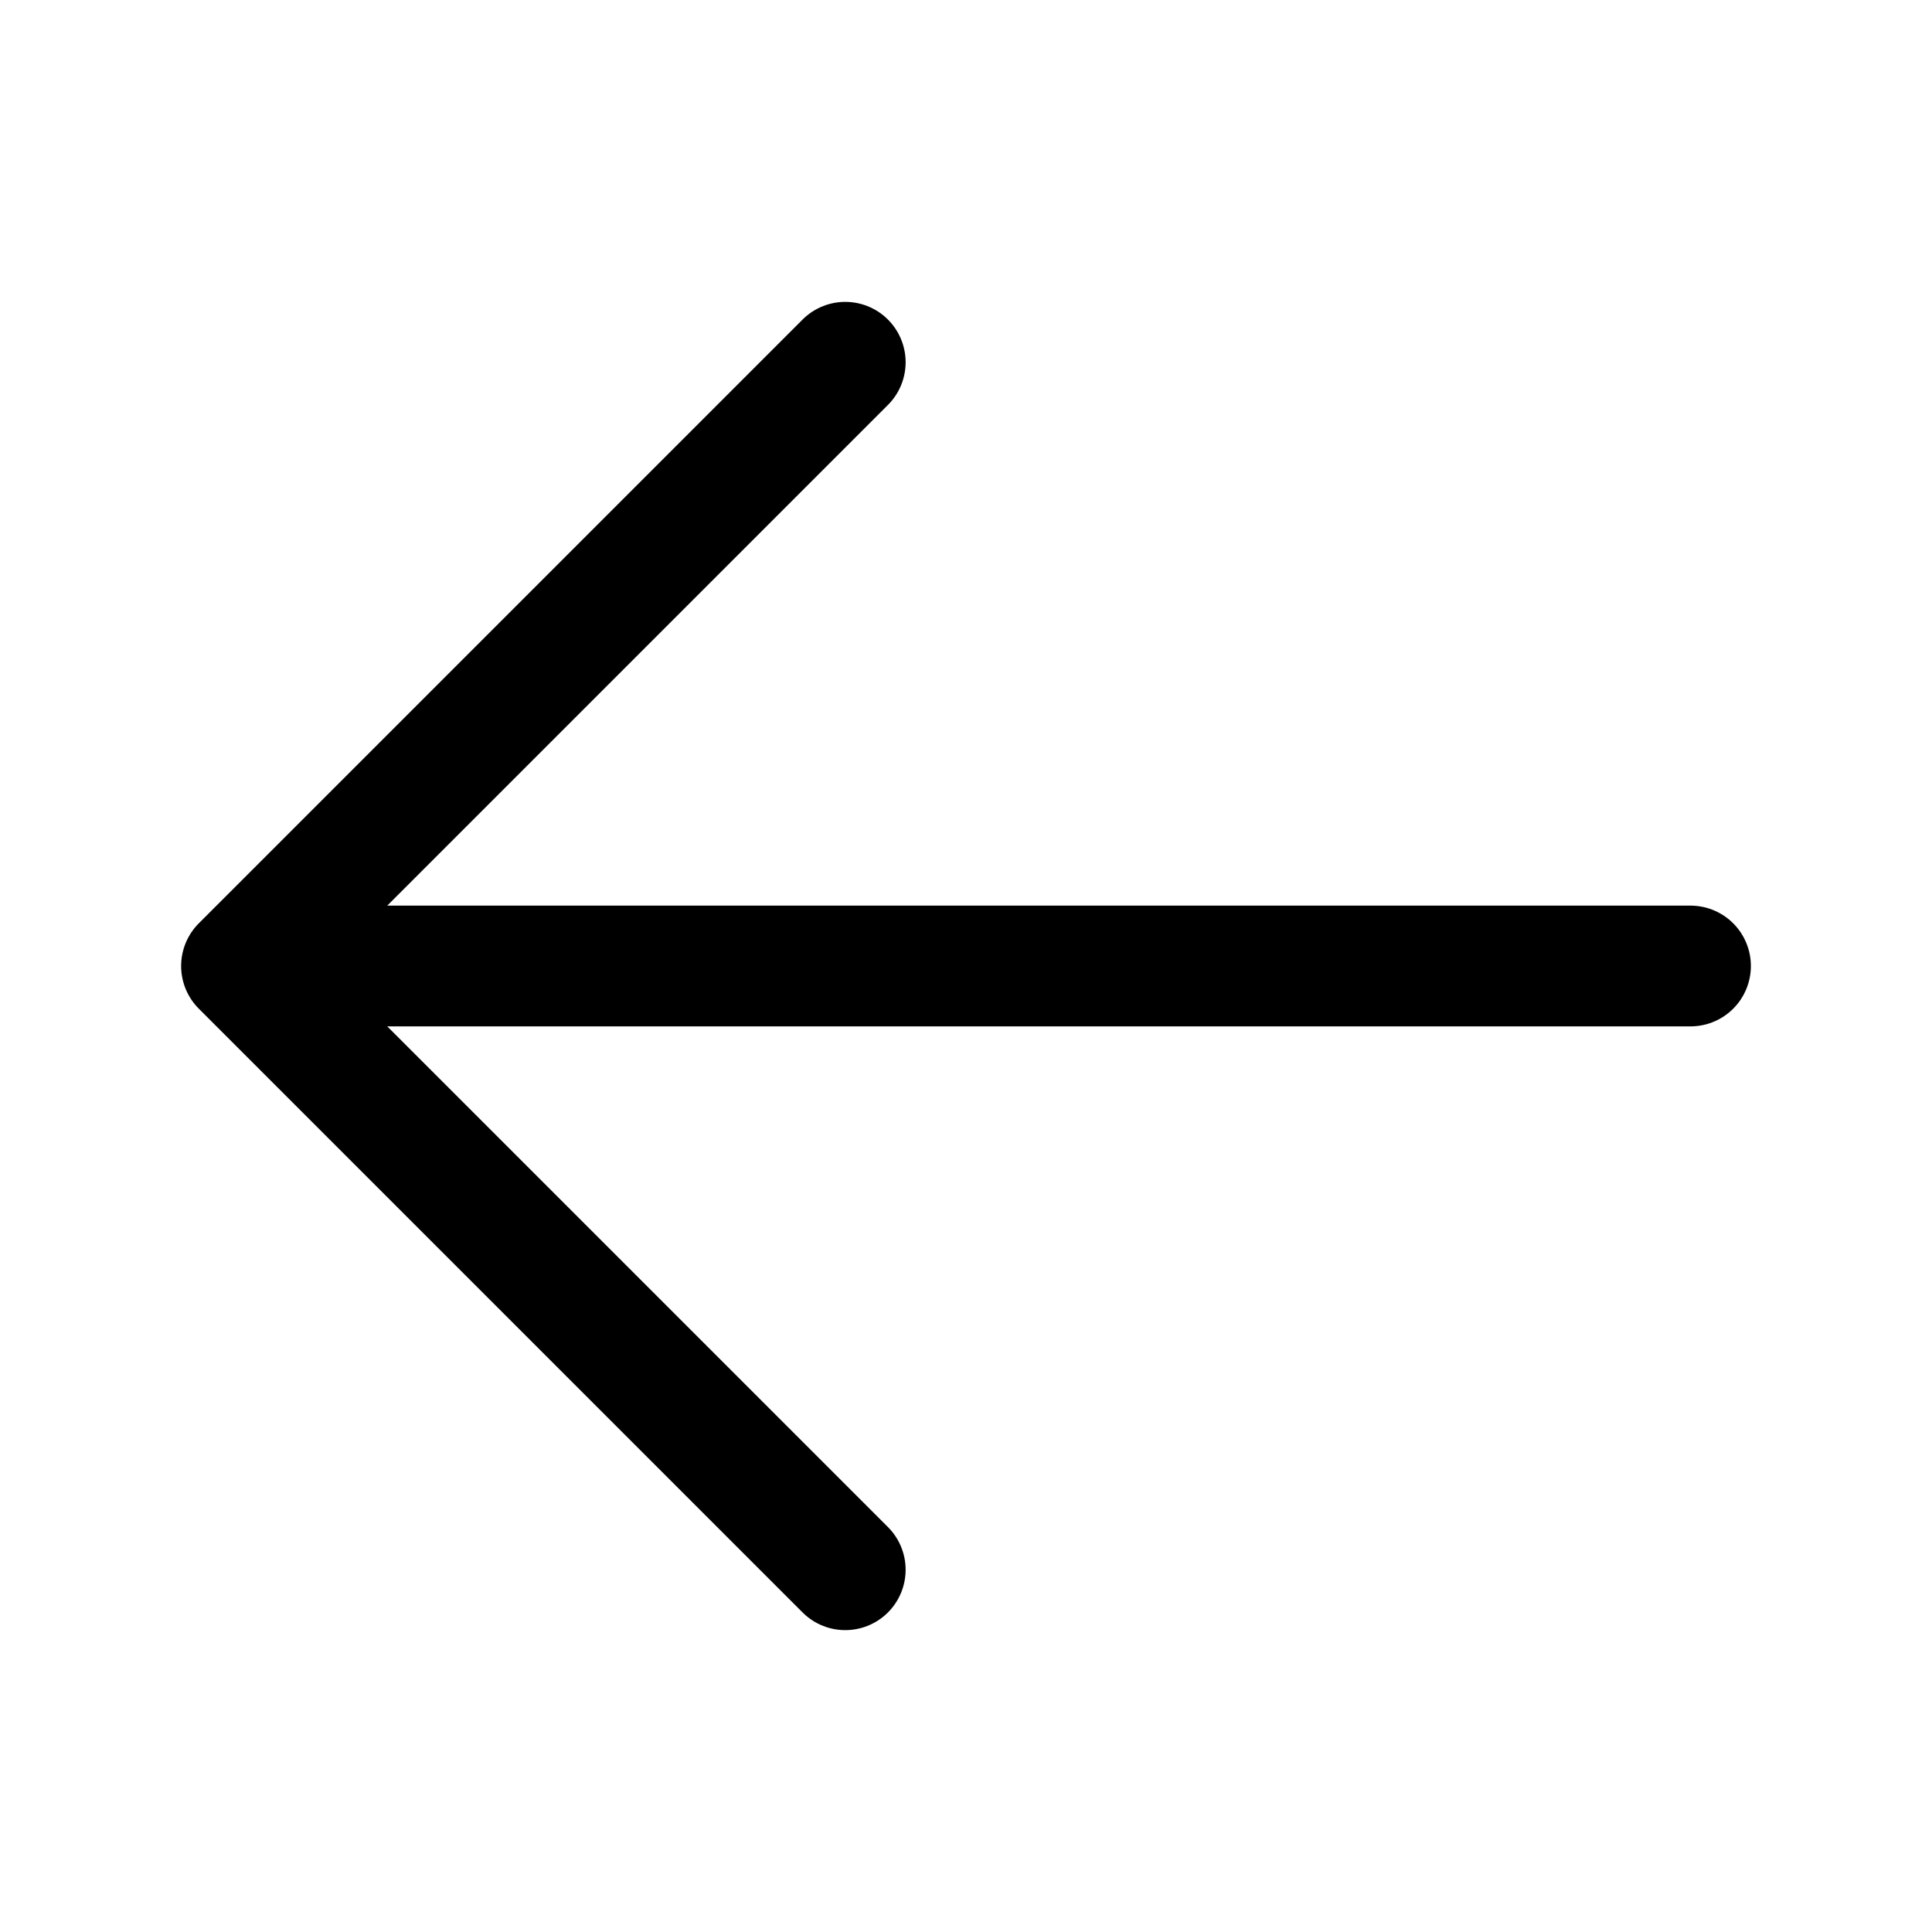
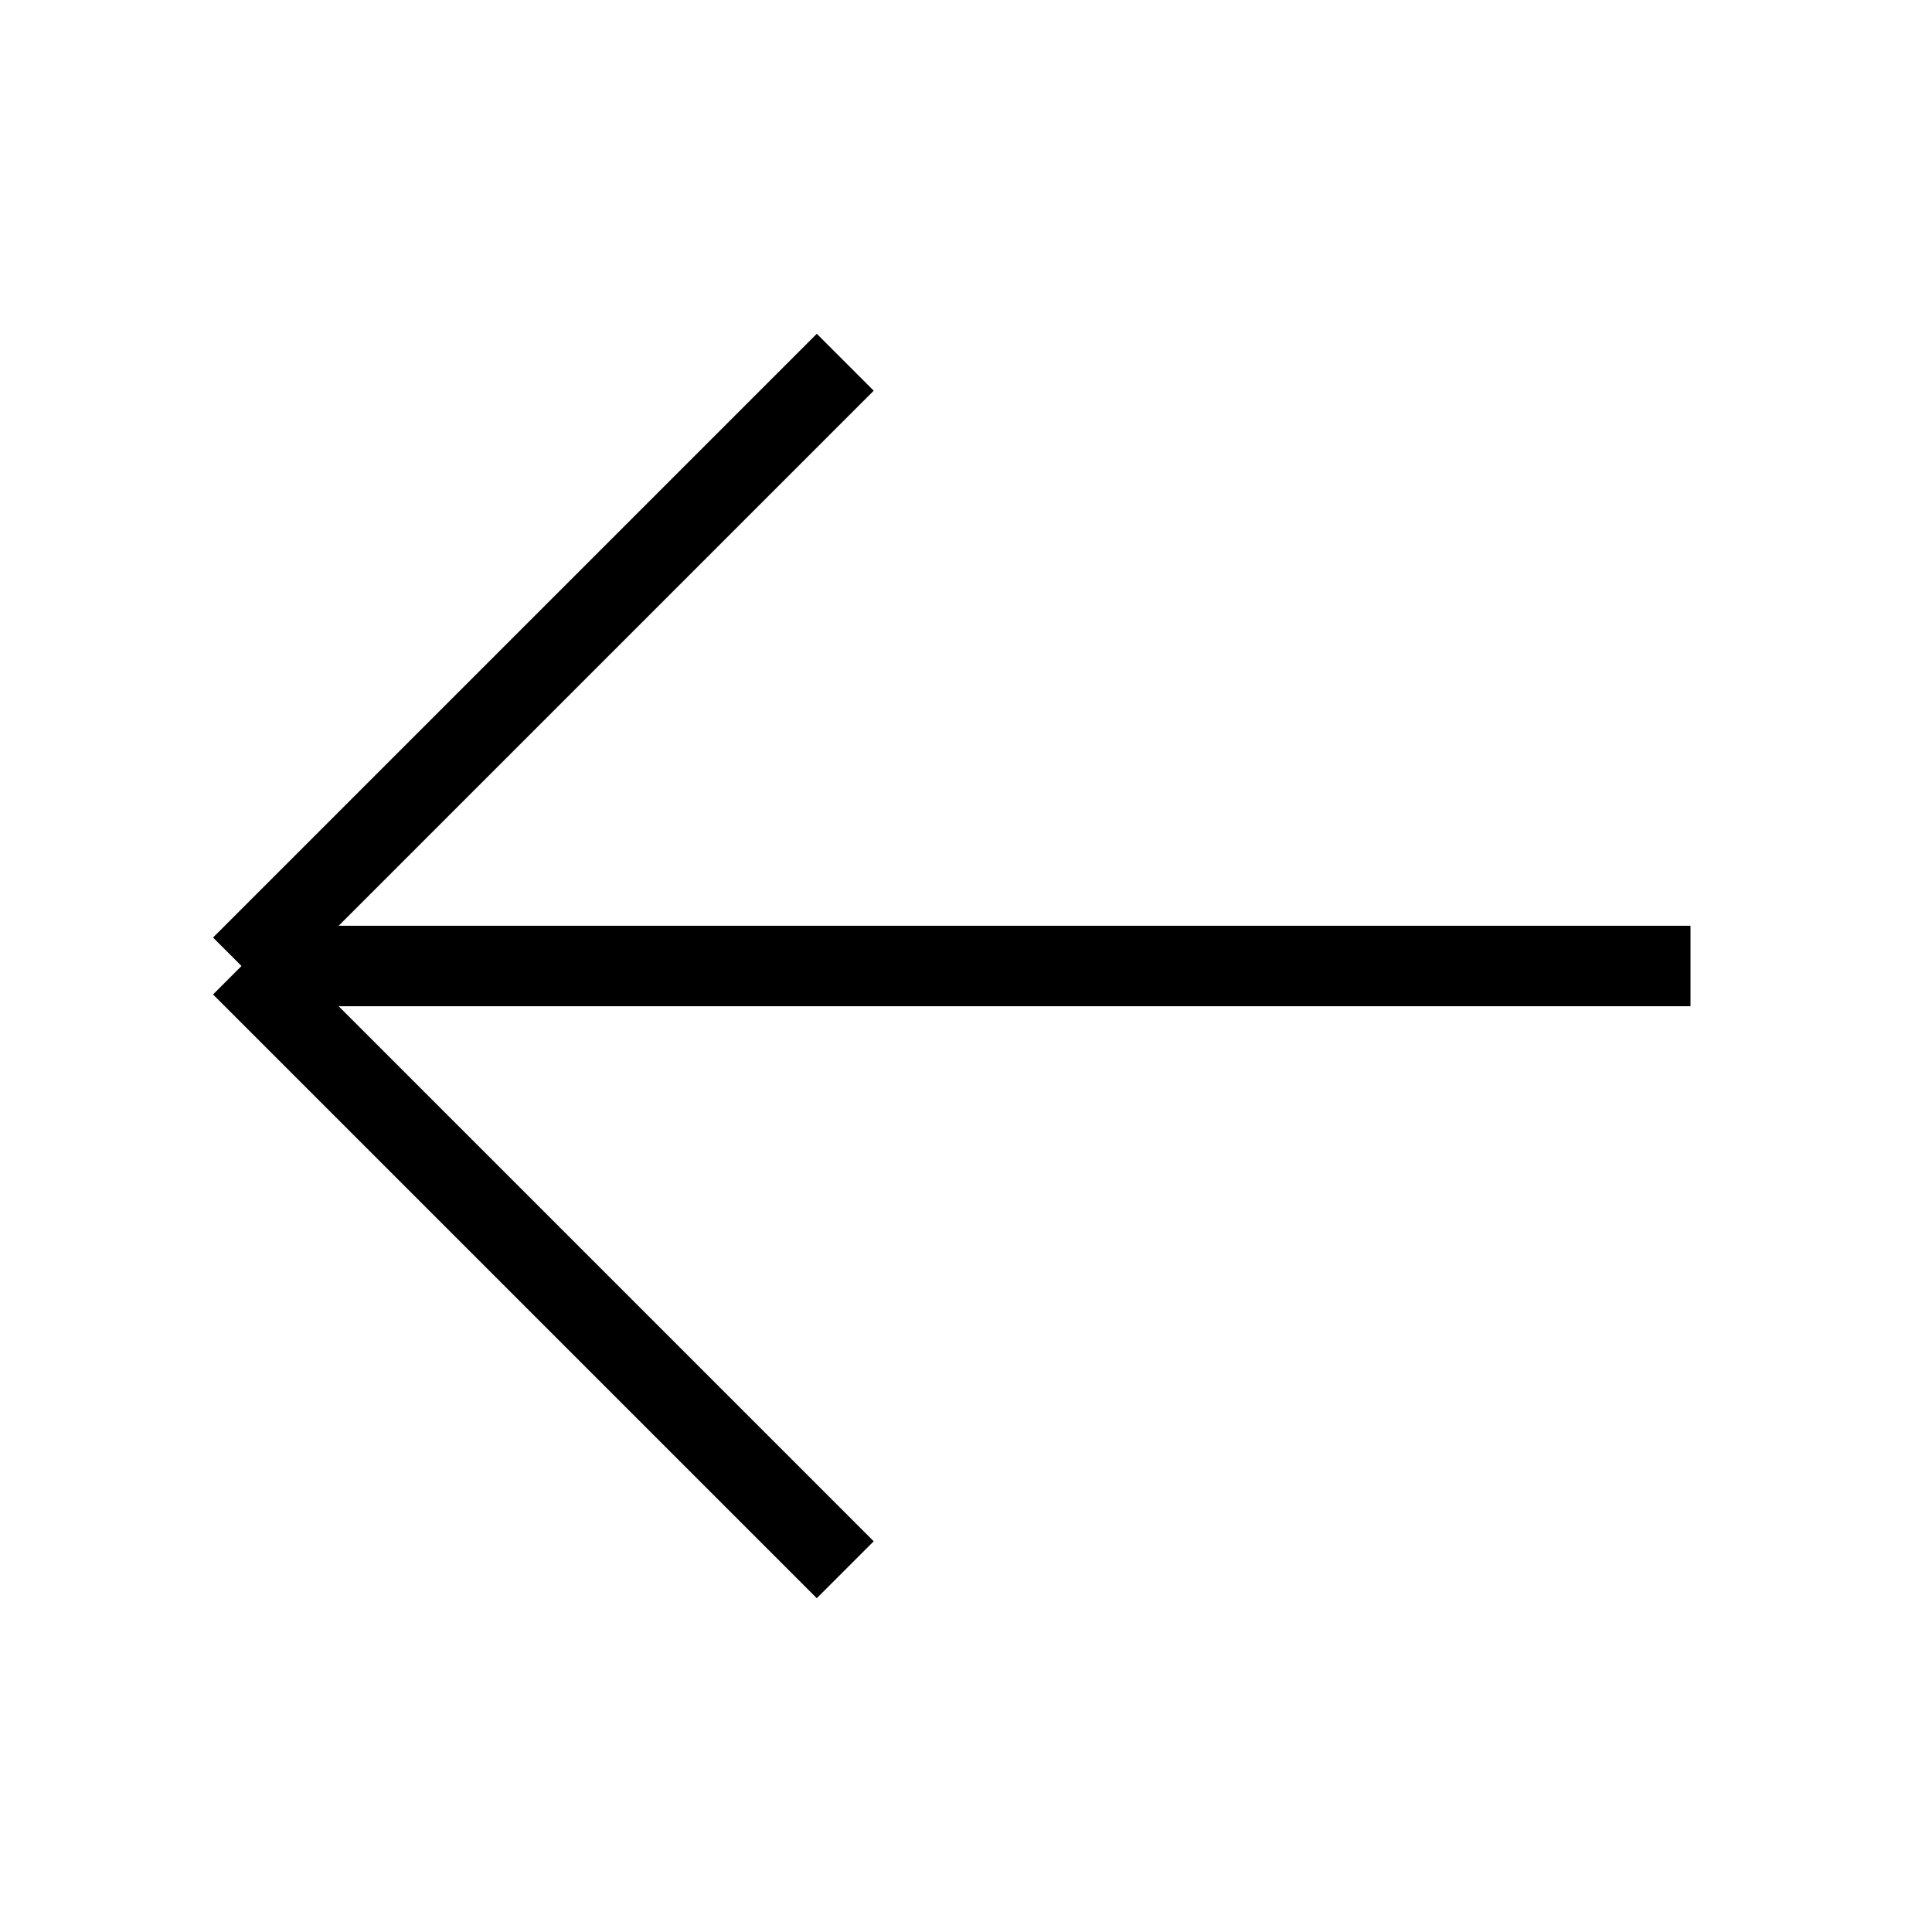
- <svg xmlns="http://www.w3.org/2000/svg" fill="none" viewBox="0 0 24 24" stroke-width="1.5" stroke="currentColor" class="w-6 h-6">
-   <path stroke-linecap="round" stroke-linejoin="round" d="M10.5 19.5 3 12m0 0 7.5-7.5M3 12h18" />
+ <svg xmlns="http://www.w3.org/2000/svg" fill="none" viewBox="0 0 24 24" strokeWidth="1.5" stroke="currentColor" className="w-6 h-6">
+   <path strokeLinecap="round" strokeLinejoin="round" d="M10.5 19.5 3 12m0 0 7.5-7.5M3 12h18" />
</svg>
